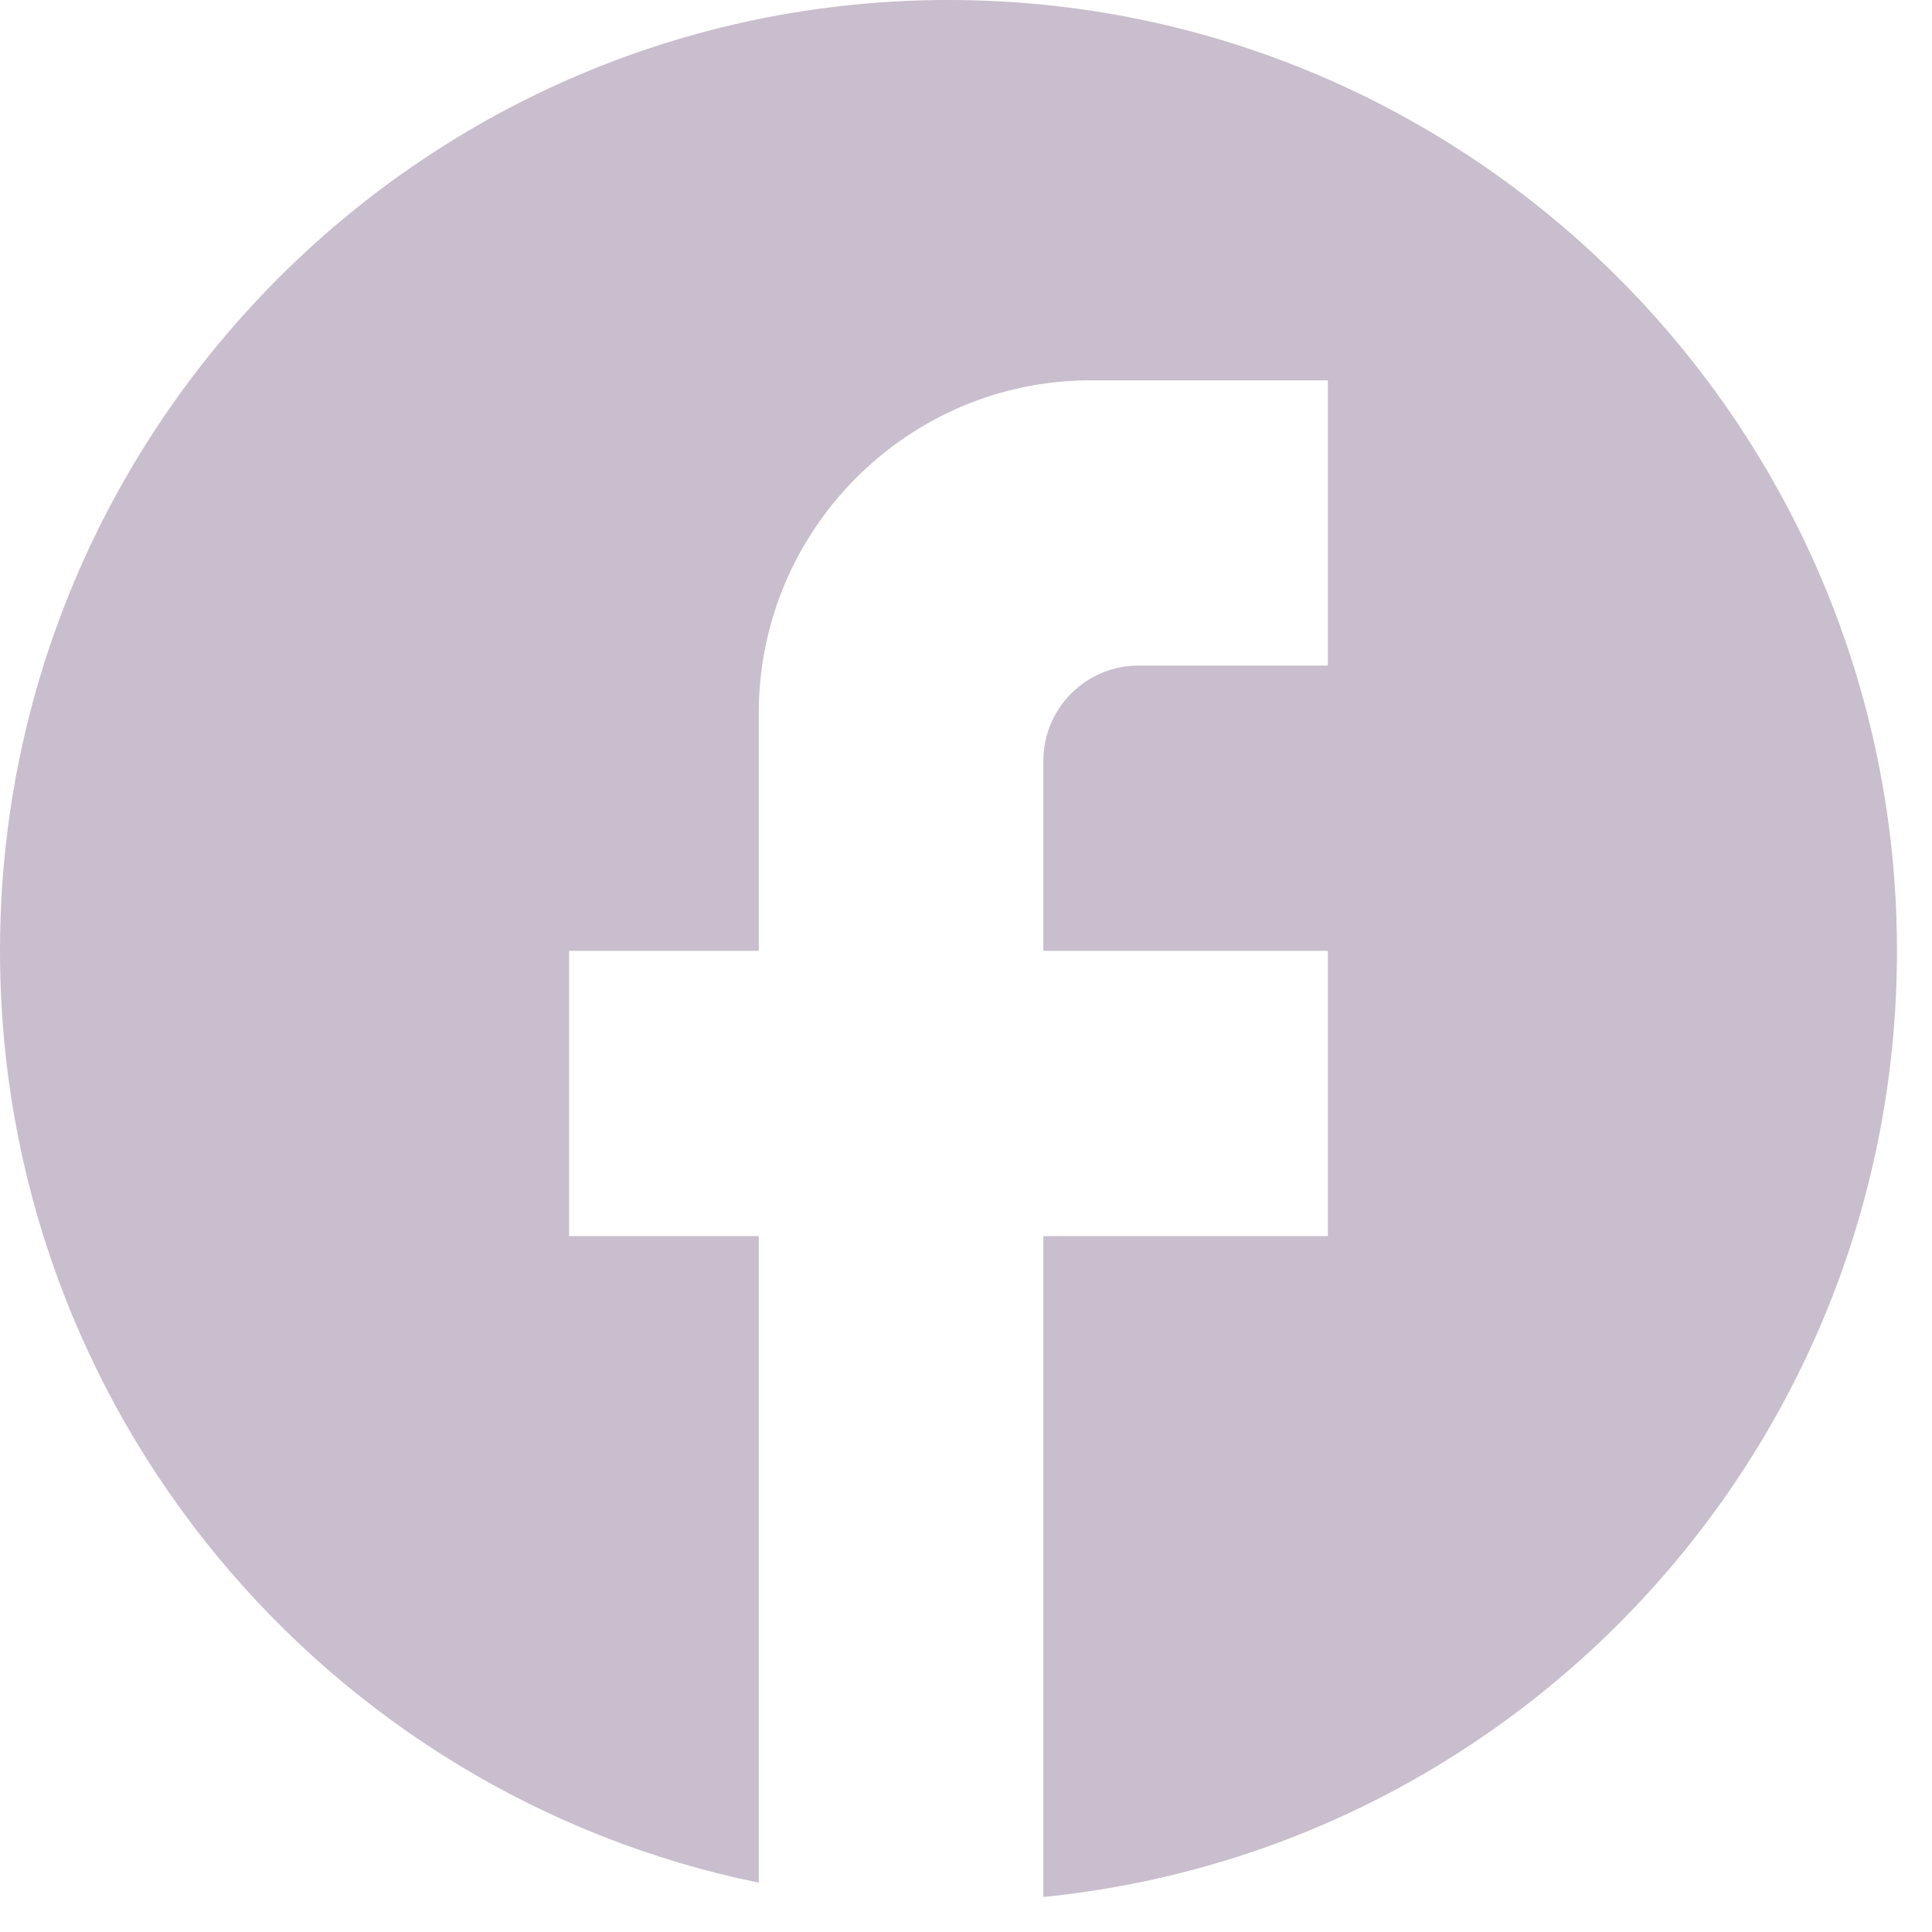
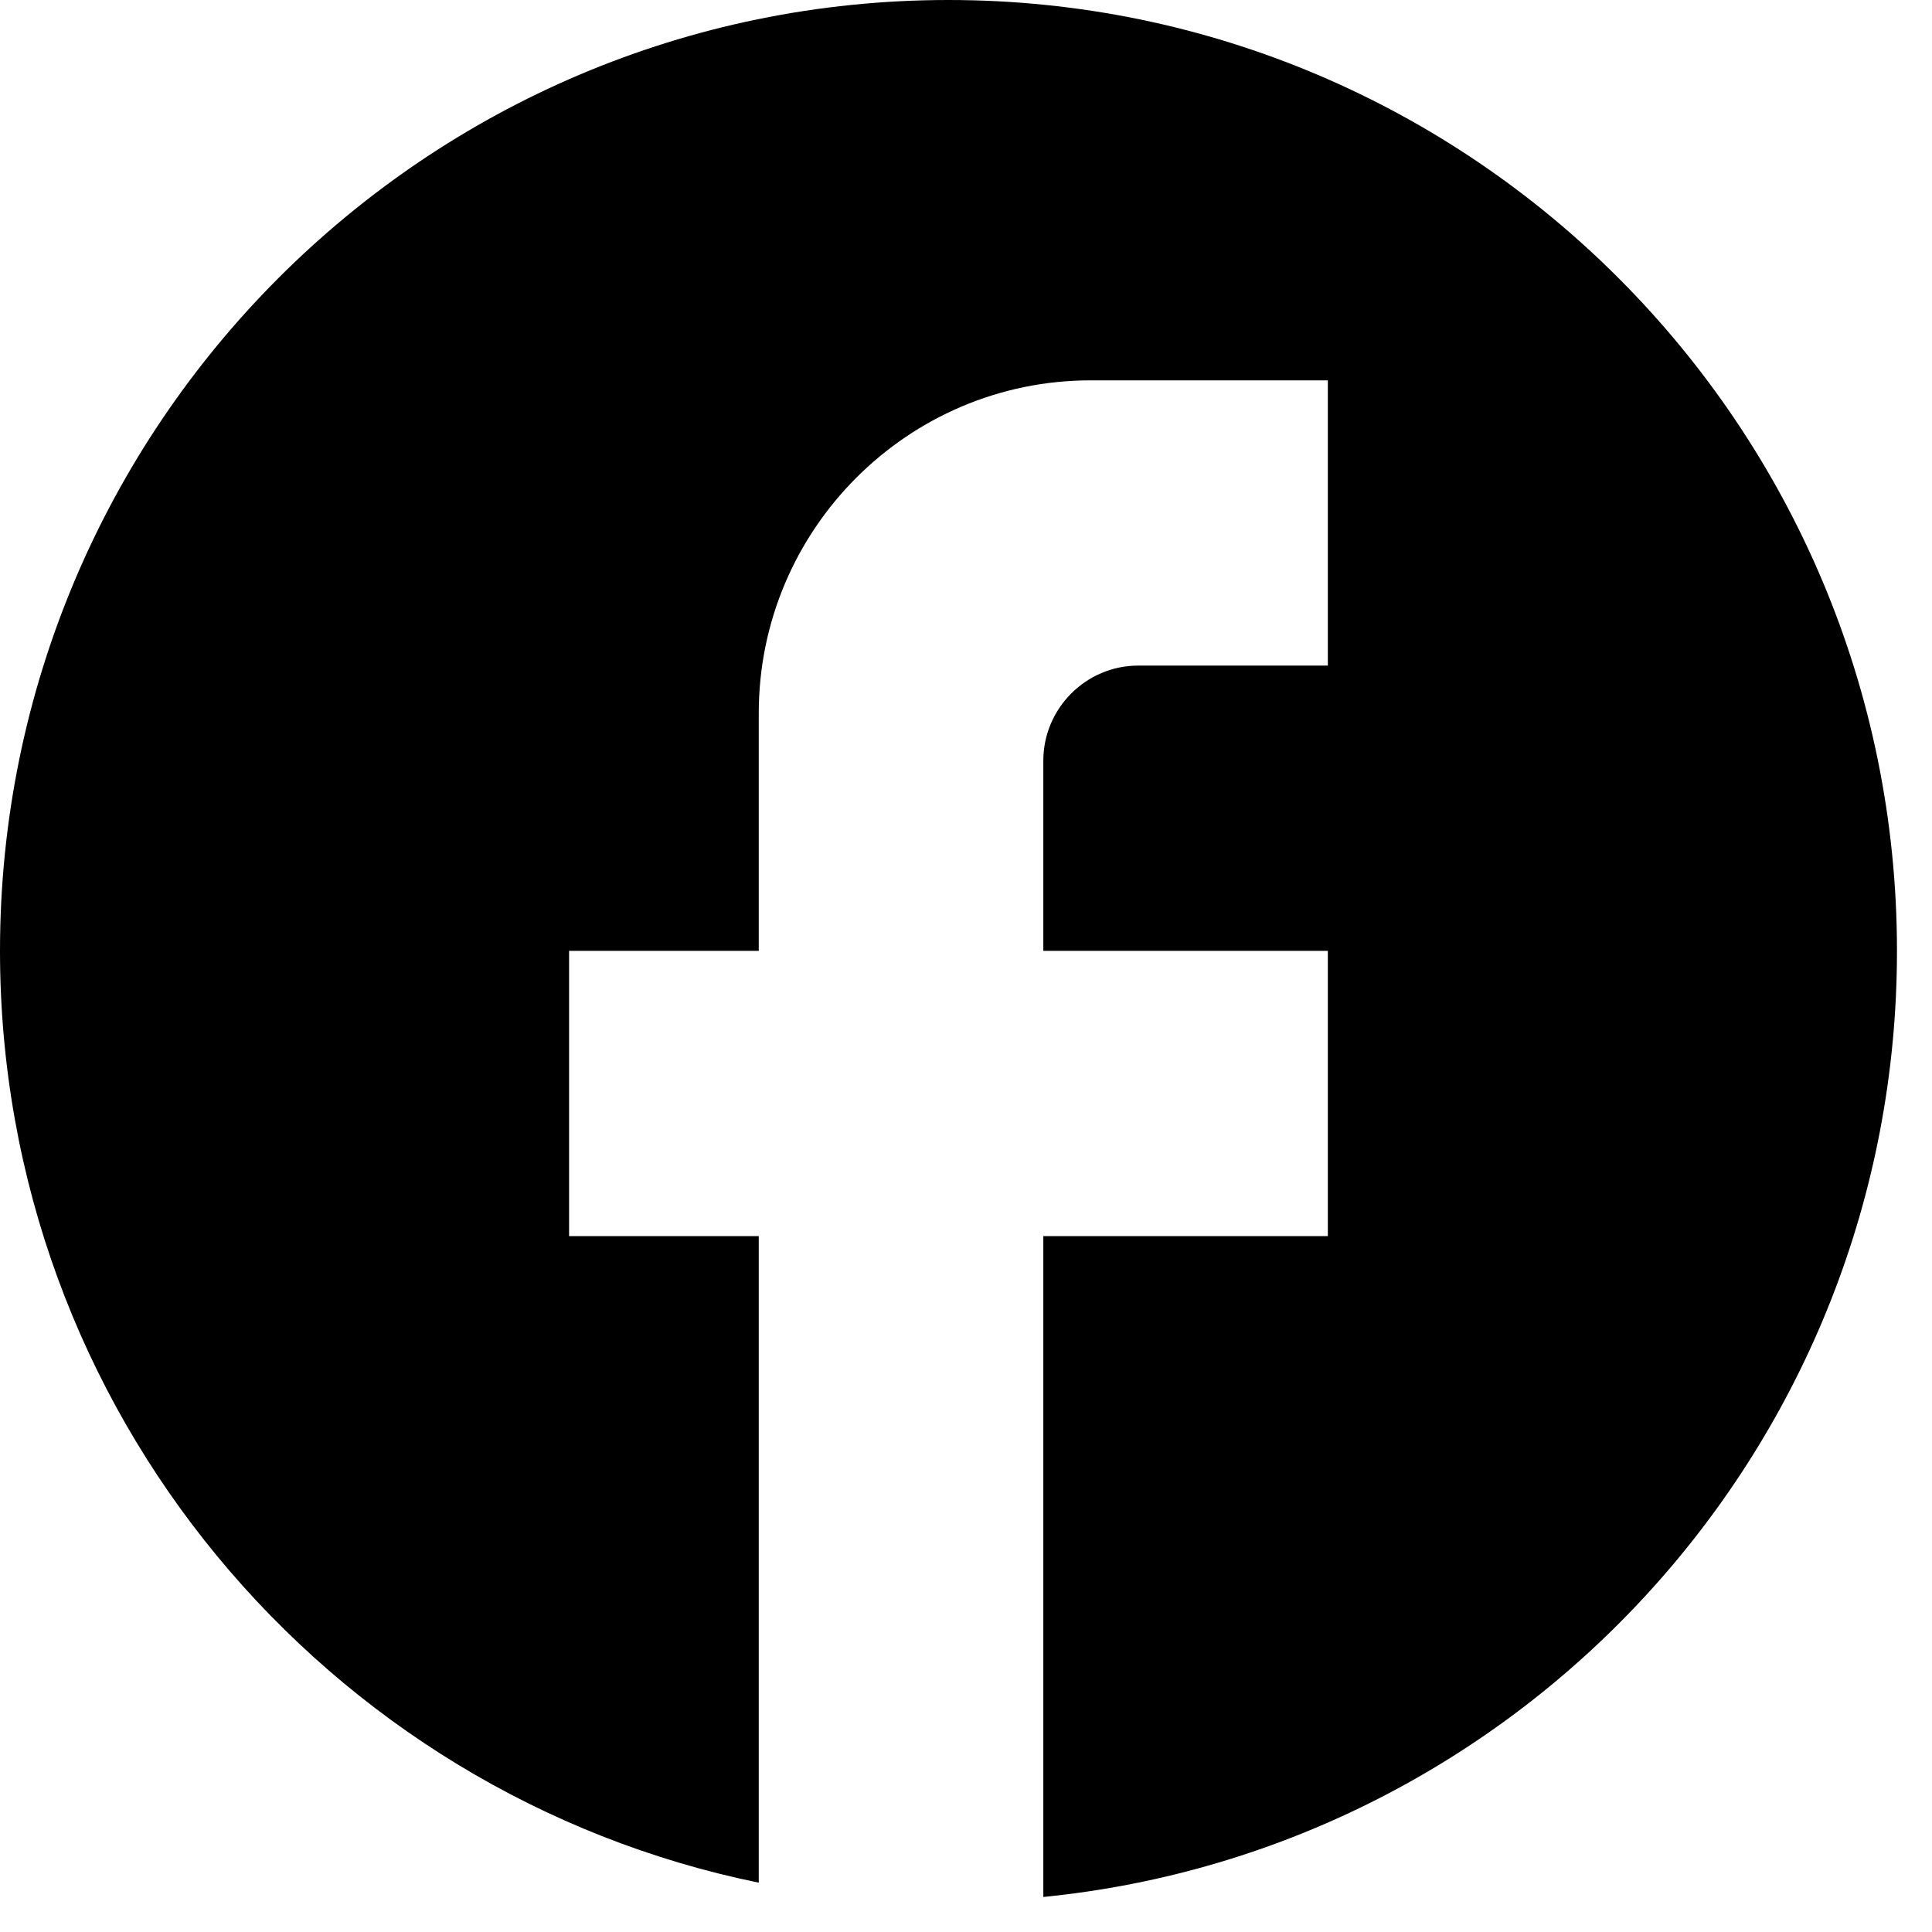
- <svg xmlns="http://www.w3.org/2000/svg" width="45" height="45" viewBox="0 0 45 45" fill="#c9becd">
+ <svg xmlns="http://www.w3.org/2000/svg" width="45" height="45" viewBox="0 0 45 45" fill="currentColor">
  <path d="M44.184 22.147C44.184 9.922 34.286 0 22.092 0C9.897 0 0 9.922 0 22.147C0 32.866 7.6 41.792 17.673 43.851V28.791H13.255V22.147H17.673V16.61C17.673 12.336 21.142 8.859 25.405 8.859H30.928V15.503H26.51C25.295 15.503 24.301 16.5 24.301 17.718V22.147H30.928V28.791H24.301V44.184C35.457 43.076 44.184 33.642 44.184 22.147Z" />
</svg>
